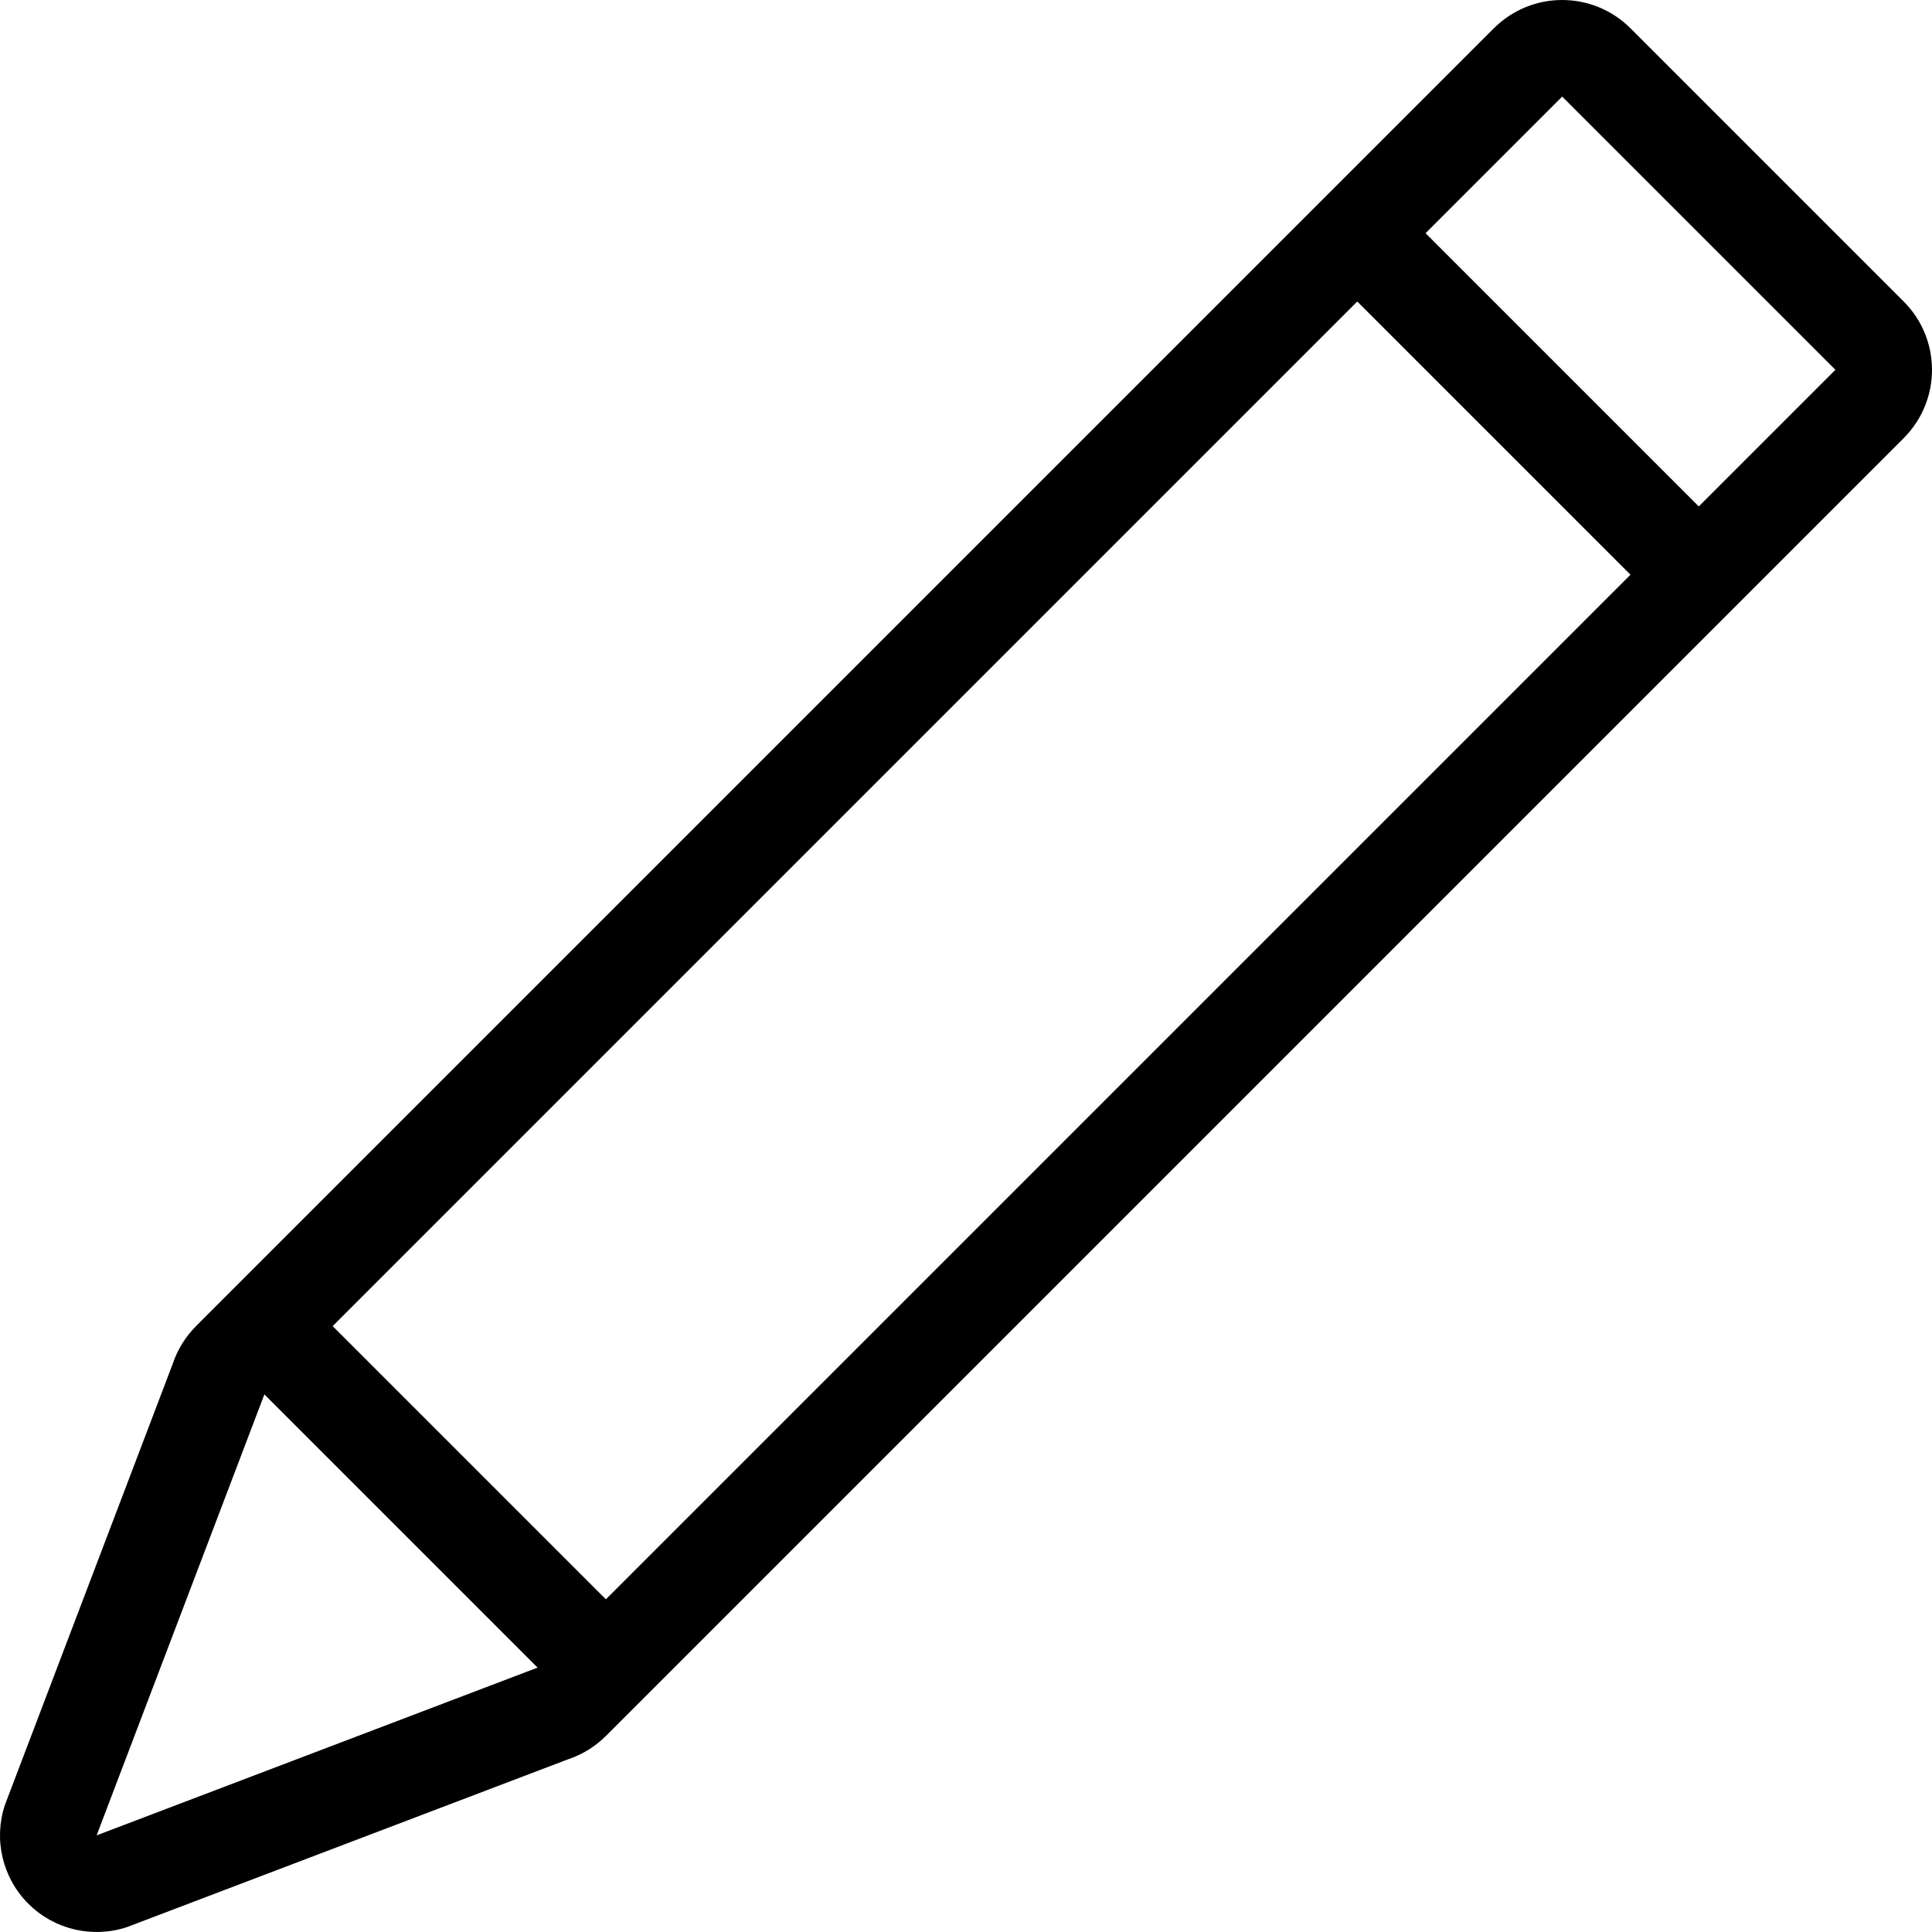
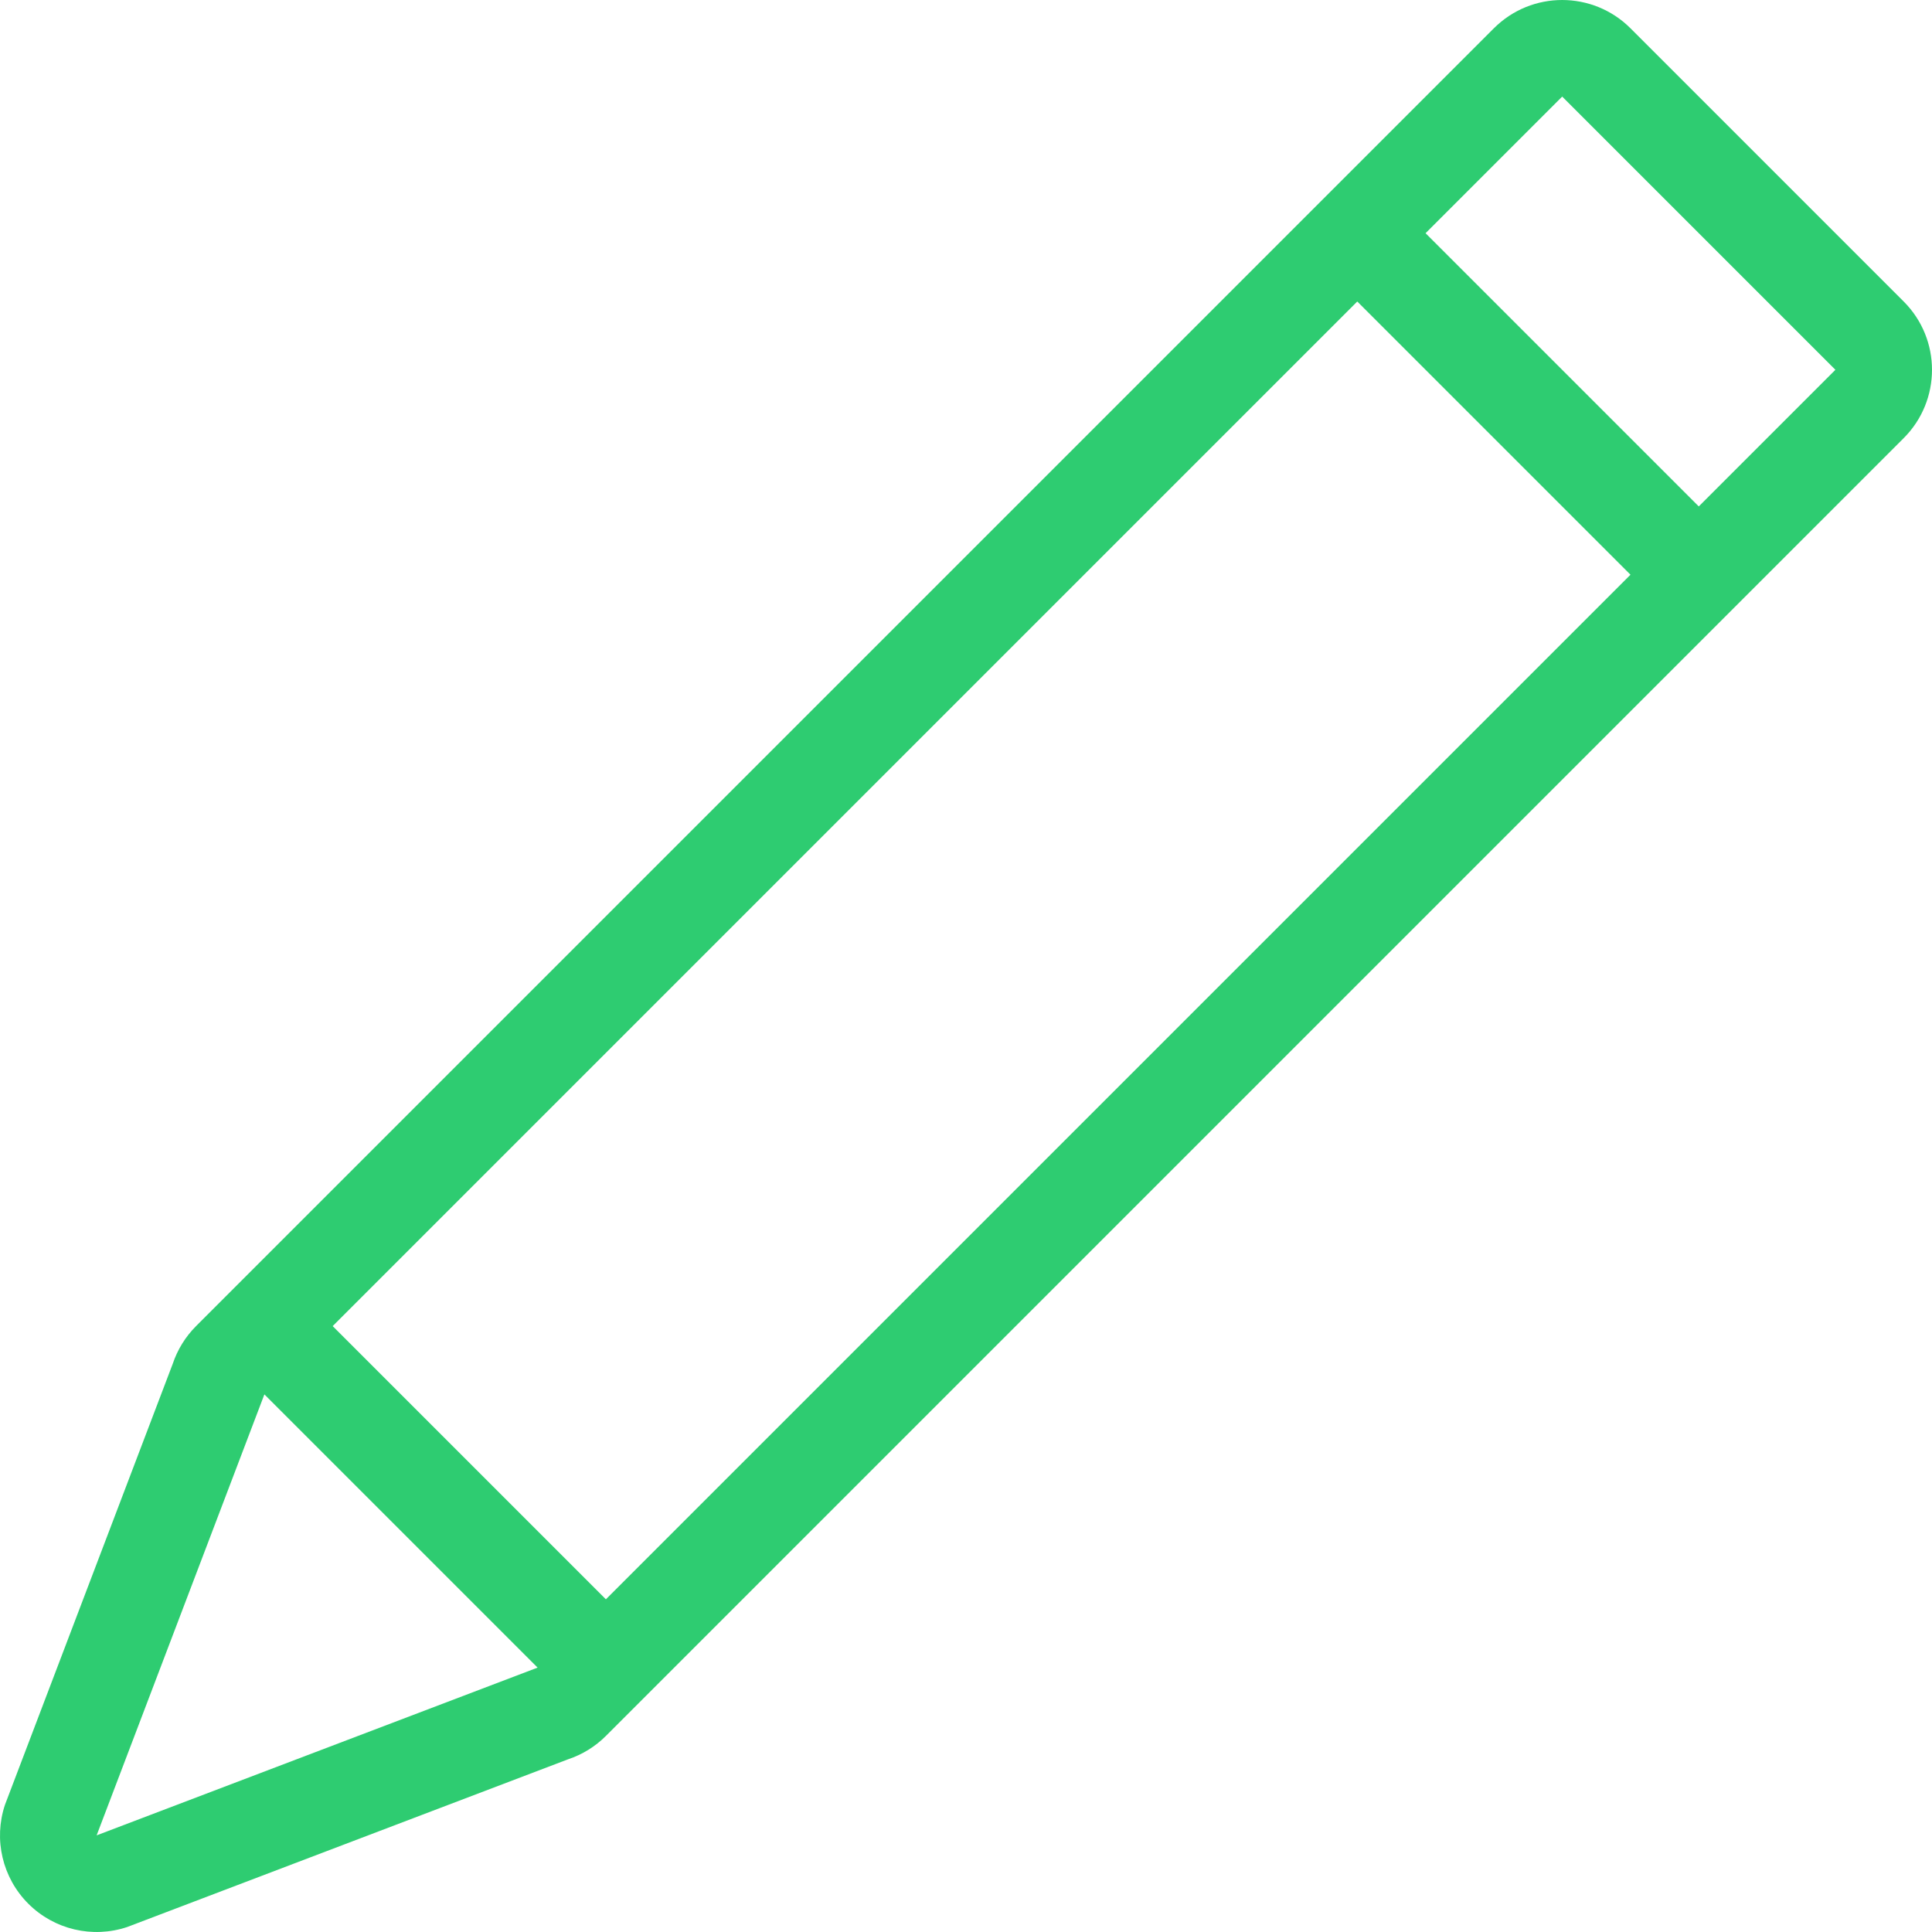
- <svg xmlns="http://www.w3.org/2000/svg" version="1.1" id="Layer_1" x="0px" y="0px" viewBox="0 0 512.008 512.008" style="enable-background:new 0 0 512.008 512.008;" xml:space="preserve">
-   <g>
-     <g>
-       <path d="M504.507,79.905L432.102,7.499c-9.993-9.992-26.206-10.001-36.207,0L51.959,351.435c-2.807,2.807-4.924,6.238-6.187,10.01    L1.313,478.309c-3.063,9.199-0.674,19.336,6.187,26.197c6.861,6.861,16.998,9.25,26.197,6.187l116.864-44.459    c3.772-1.254,7.194-3.371,10.01-6.187l343.936-343.936C514.508,106.11,514.508,89.906,504.507,79.905z M25.608,486.398    l44.459-116.864l72.405,72.405L25.608,486.398z M160.571,423.841l-72.405-72.405L359.696,79.905l72.405,72.405L160.571,423.841z     M450.201,134.211l-72.405-72.405l36.207-36.207l72.405,72.405L450.201,134.211z" />
-     </g>
-   </g>
-   <g>
- </g>
-   <g>
- </g>
-   <g>
- </g>
-   <g>
- </g>
-   <g>
- </g>
-   <g>
- </g>
-   <g>
- </g>
-   <g>
- </g>
-   <g>
- </g>
-   <g>
- </g>
-   <g>
- </g>
-   <g>
- </g>
-   <g>
- </g>
-   <g>
- </g>
-   <g>
- </g>
+ <svg xmlns="http://www.w3.org/2000/svg" viewBox="0 0 512.008 512.008" width="42px" height="42px" fill="#2ecc71">
+   <path d="M504.507,79.905L432.102,7.499c-9.993-9.992-26.206-10.001-36.207,0L51.959,351.435c-2.807,2.807-4.924,6.238-6.187,10.01    L1.313,478.309c-3.063,9.199-0.674,19.336,6.187,26.197c6.861,6.861,16.998,9.25,26.197,6.187l116.864-44.459    c3.772-1.254,7.194-3.371,10.01-6.187l343.936-343.936C514.508,106.11,514.508,89.906,504.507,79.905z M25.608,486.398    l44.459-116.864l72.405,72.405L25.608,486.398z M160.571,423.841l-72.405-72.405L359.696,79.905l72.405,72.405L160.571,423.841z     M450.201,134.211l-72.405-72.405l36.207-36.207l72.405,72.405L450.201,134.211z" />
</svg>
